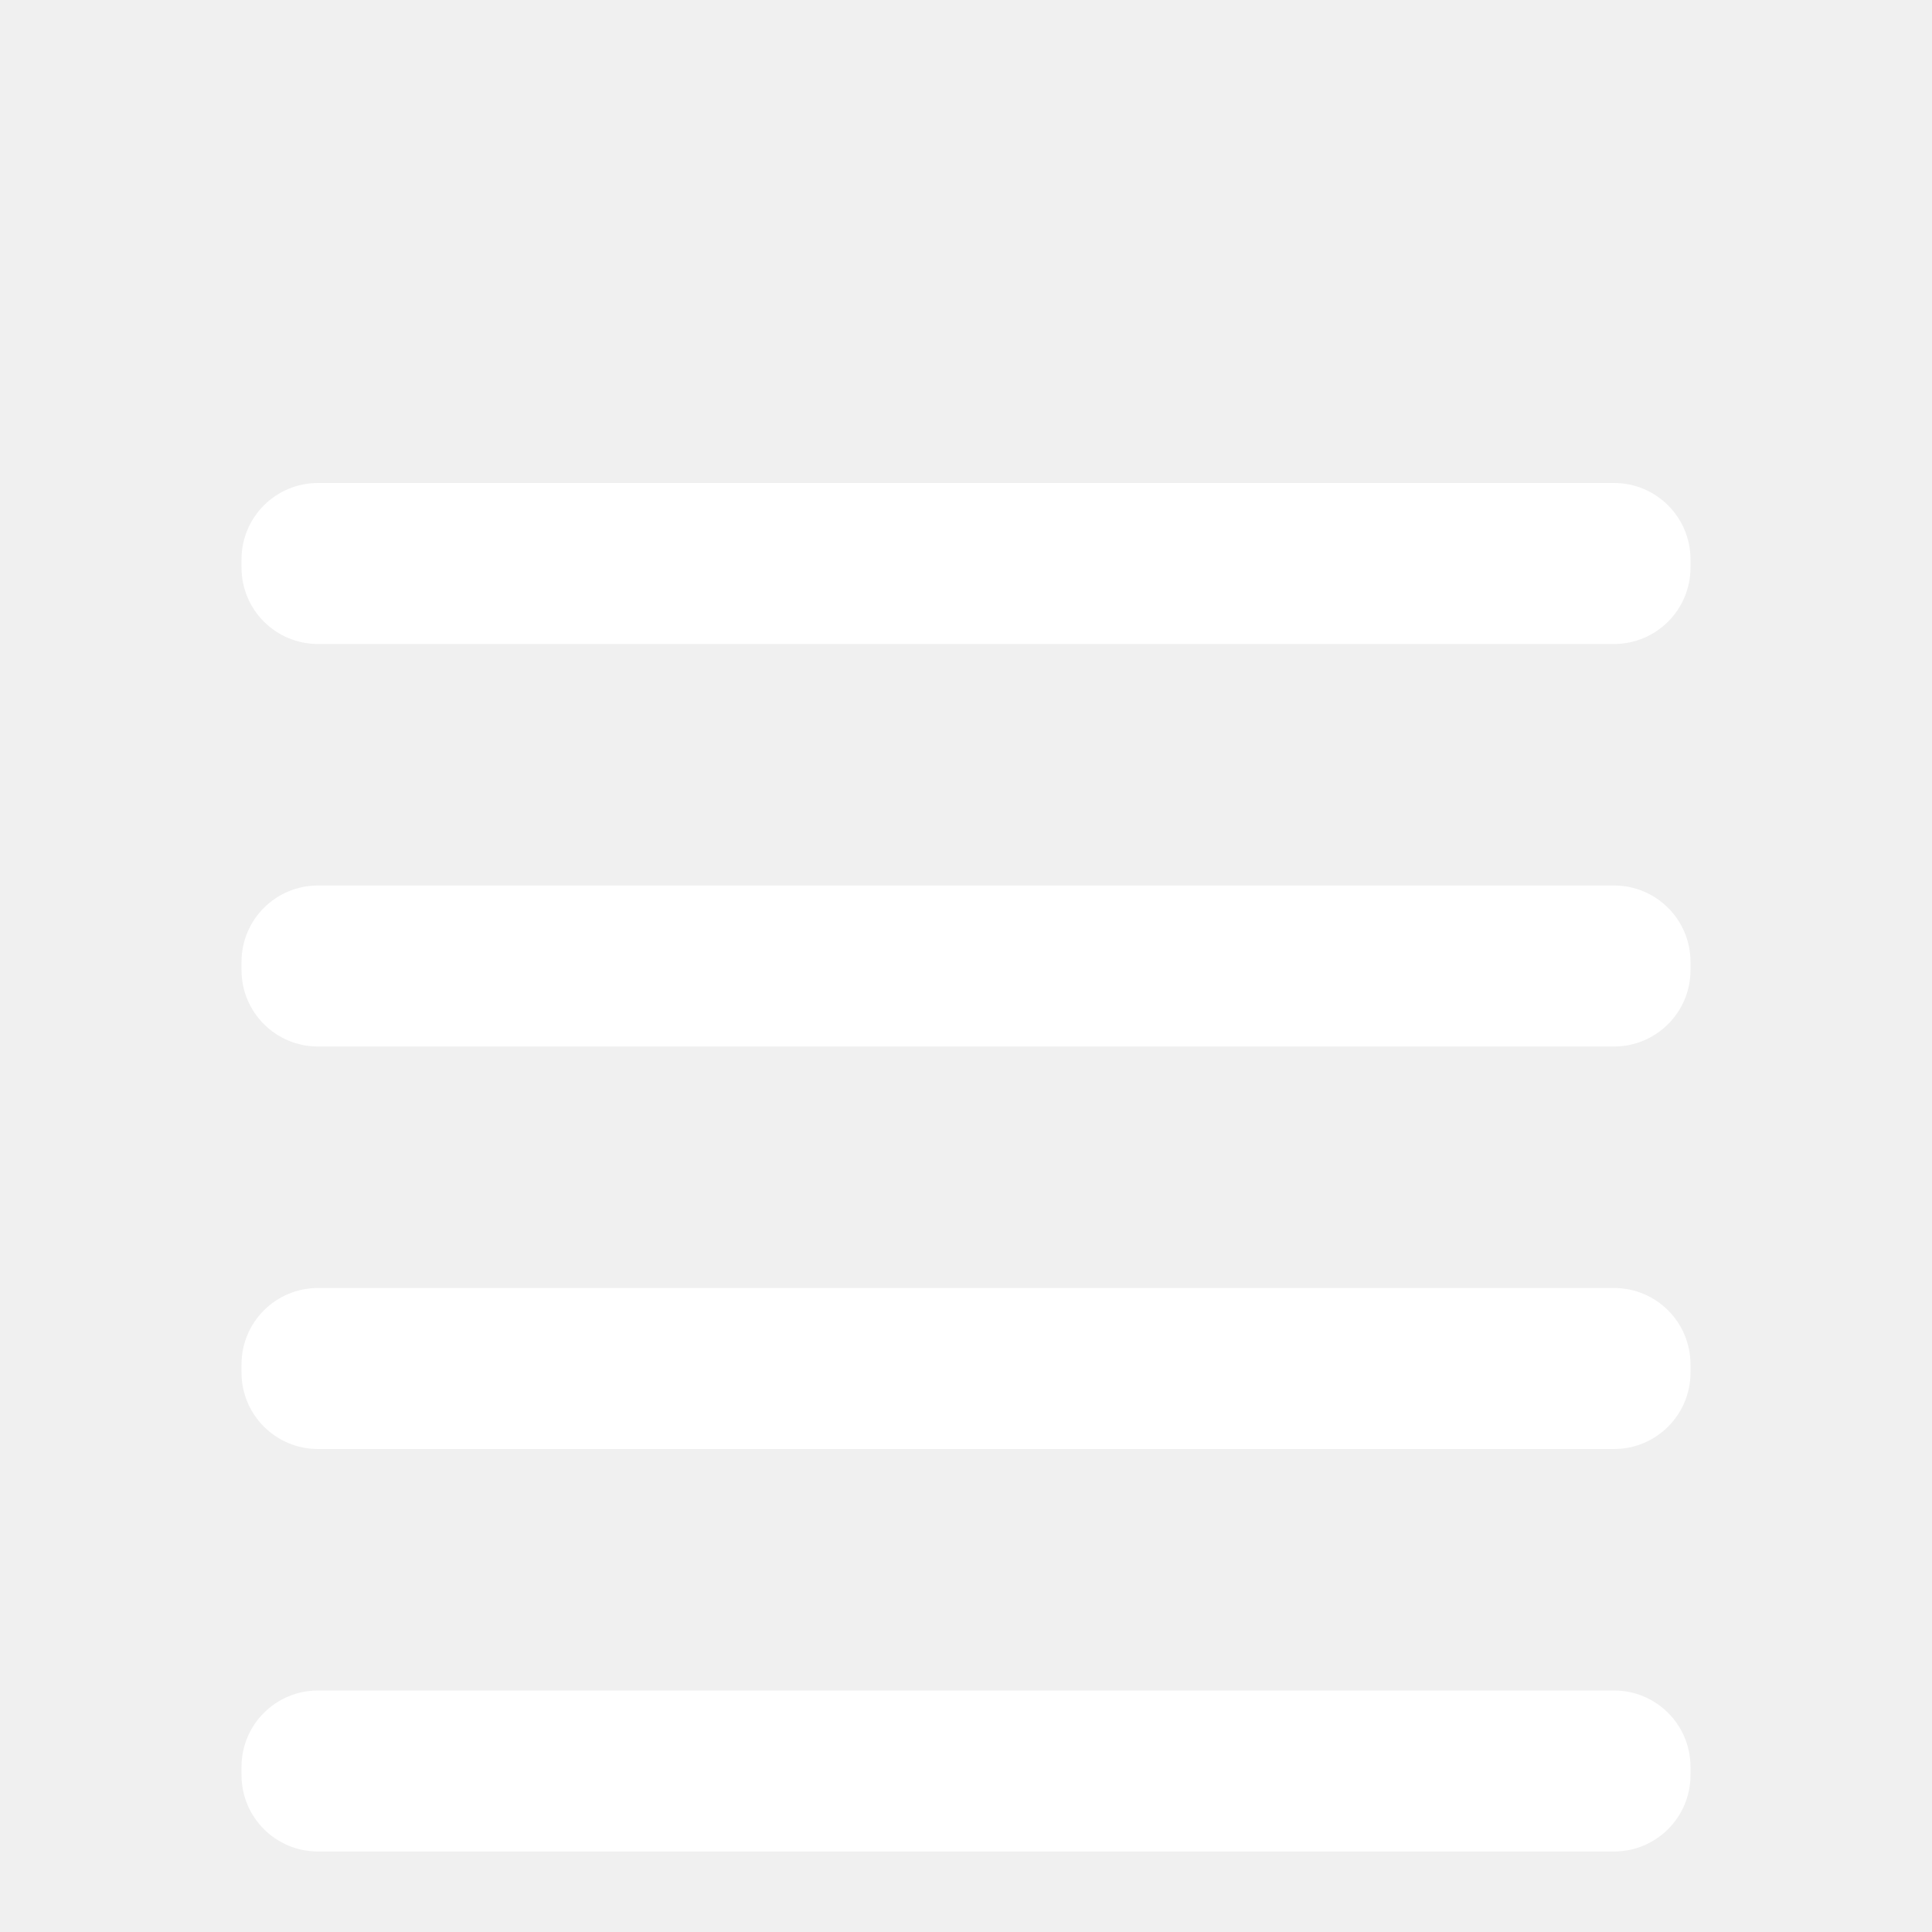
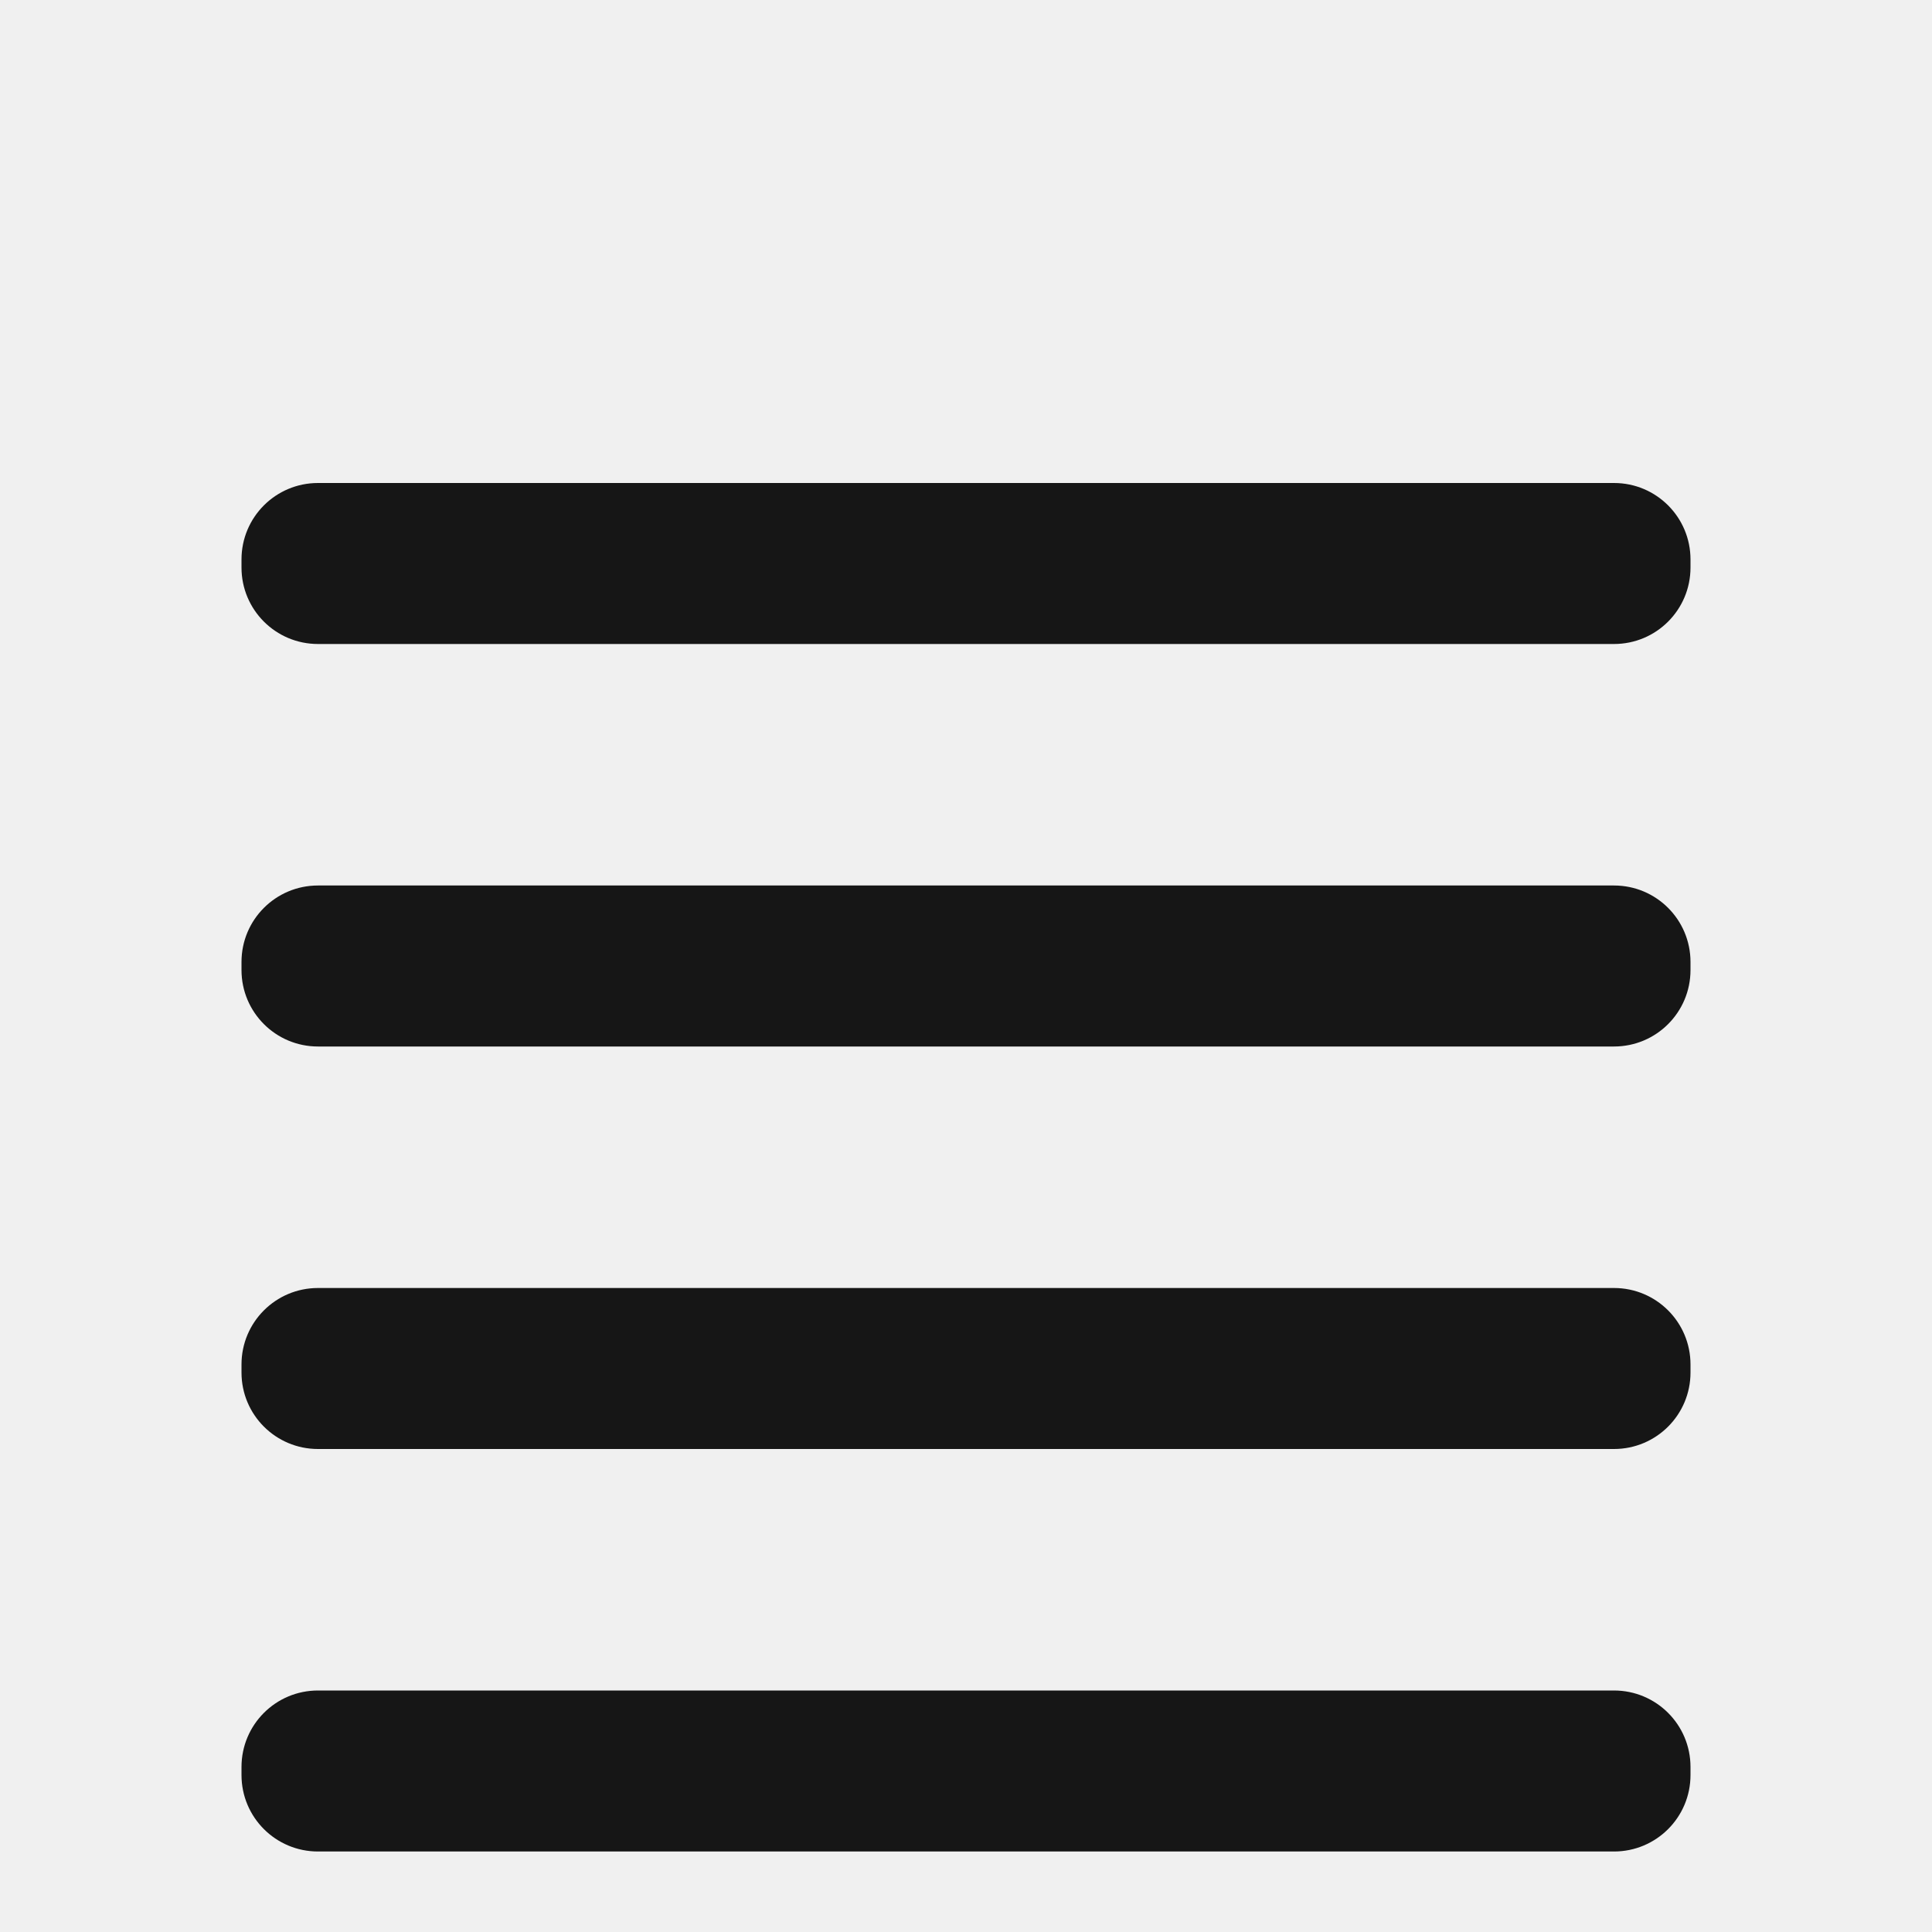
<svg xmlns="http://www.w3.org/2000/svg" width="20" height="20" viewBox="0 0 24 24" fill="none">
-   <path d="M20.05 11H3.95C3.425 11 3 11.425 3 11.95V12.05C3 12.575 3.425 13 3.95 13H20.05C20.575 13 21 12.575 21 12.05V11.95C21 11.425 20.575 11 20.05 11Z" fill="#fff" />
-   <path d="M20.05 16H3.95C3.425 16 3 16.425 3 16.95V17.05C3 17.575 3.425 18 3.95 18H20.05C20.575 18 21 17.575 21 17.05V16.95C21 16.425 20.575 16 20.05 16Z" fill="#fff" />
-   <path d="M20.05 6H3.95C3.425 6 3 6.425 3 6.95V7.05C3 7.575 3.425 8 3.95 8H20.05C20.575 8 21 7.575 21 7.05V6.95C21 6.425 20.575 6 20.05 6Z" fill="#fff" />
-   <path d="M20.05 21H3.95C3.425 21 3 21.425 3 21.95V22.05C3 22.575 3.425 23 3.95 23H20.05C20.575 23 21 22.575 21 22.05V21.95C21 21.425 20.575 21 20.05 21Z" fill="#fff" />
+   <path d="M20.05 11H3.95C3.425 11 3 11.425 3 11.95V12.05C3 12.575 3.425 13 3.95 13H20.05C20.575 13 21 12.575 21 12.05V11.95C21 11.425 20.575 11 20.05 11Z" fill="#161616" />
+   <path d="M20.05 16H3.95C3.425 16 3 16.425 3 16.95V17.05C3 17.575 3.425 18 3.95 18H20.05C20.575 18 21 17.575 21 17.05V16.95C21 16.425 20.575 16 20.05 16Z" fill="#161616" />
+   <path d="M20.05 6H3.95C3.425 6 3 6.425 3 6.95V7.05C3 7.575 3.425 8 3.95 8H20.05C20.575 8 21 7.575 21 7.05V6.95C21 6.425 20.575 6 20.05 6Z" fill="#161616" />
+   <path d="M20.05 21H3.95C3.425 21 3 21.425 3 21.95V22.05C3 22.575 3.425 23 3.95 23H20.05C20.575 23 21 22.575 21 22.05V21.95C21 21.425 20.575 21 20.05 21Z" fill="#161616" />
  <defs>
    <clipPath id="clip0_544_17803">
-       <rect width="20" height="20" fill="#fff" />
+       <rect width="20" height="20" fill="#161616" />
    </clipPath>
  </defs>
</svg>
